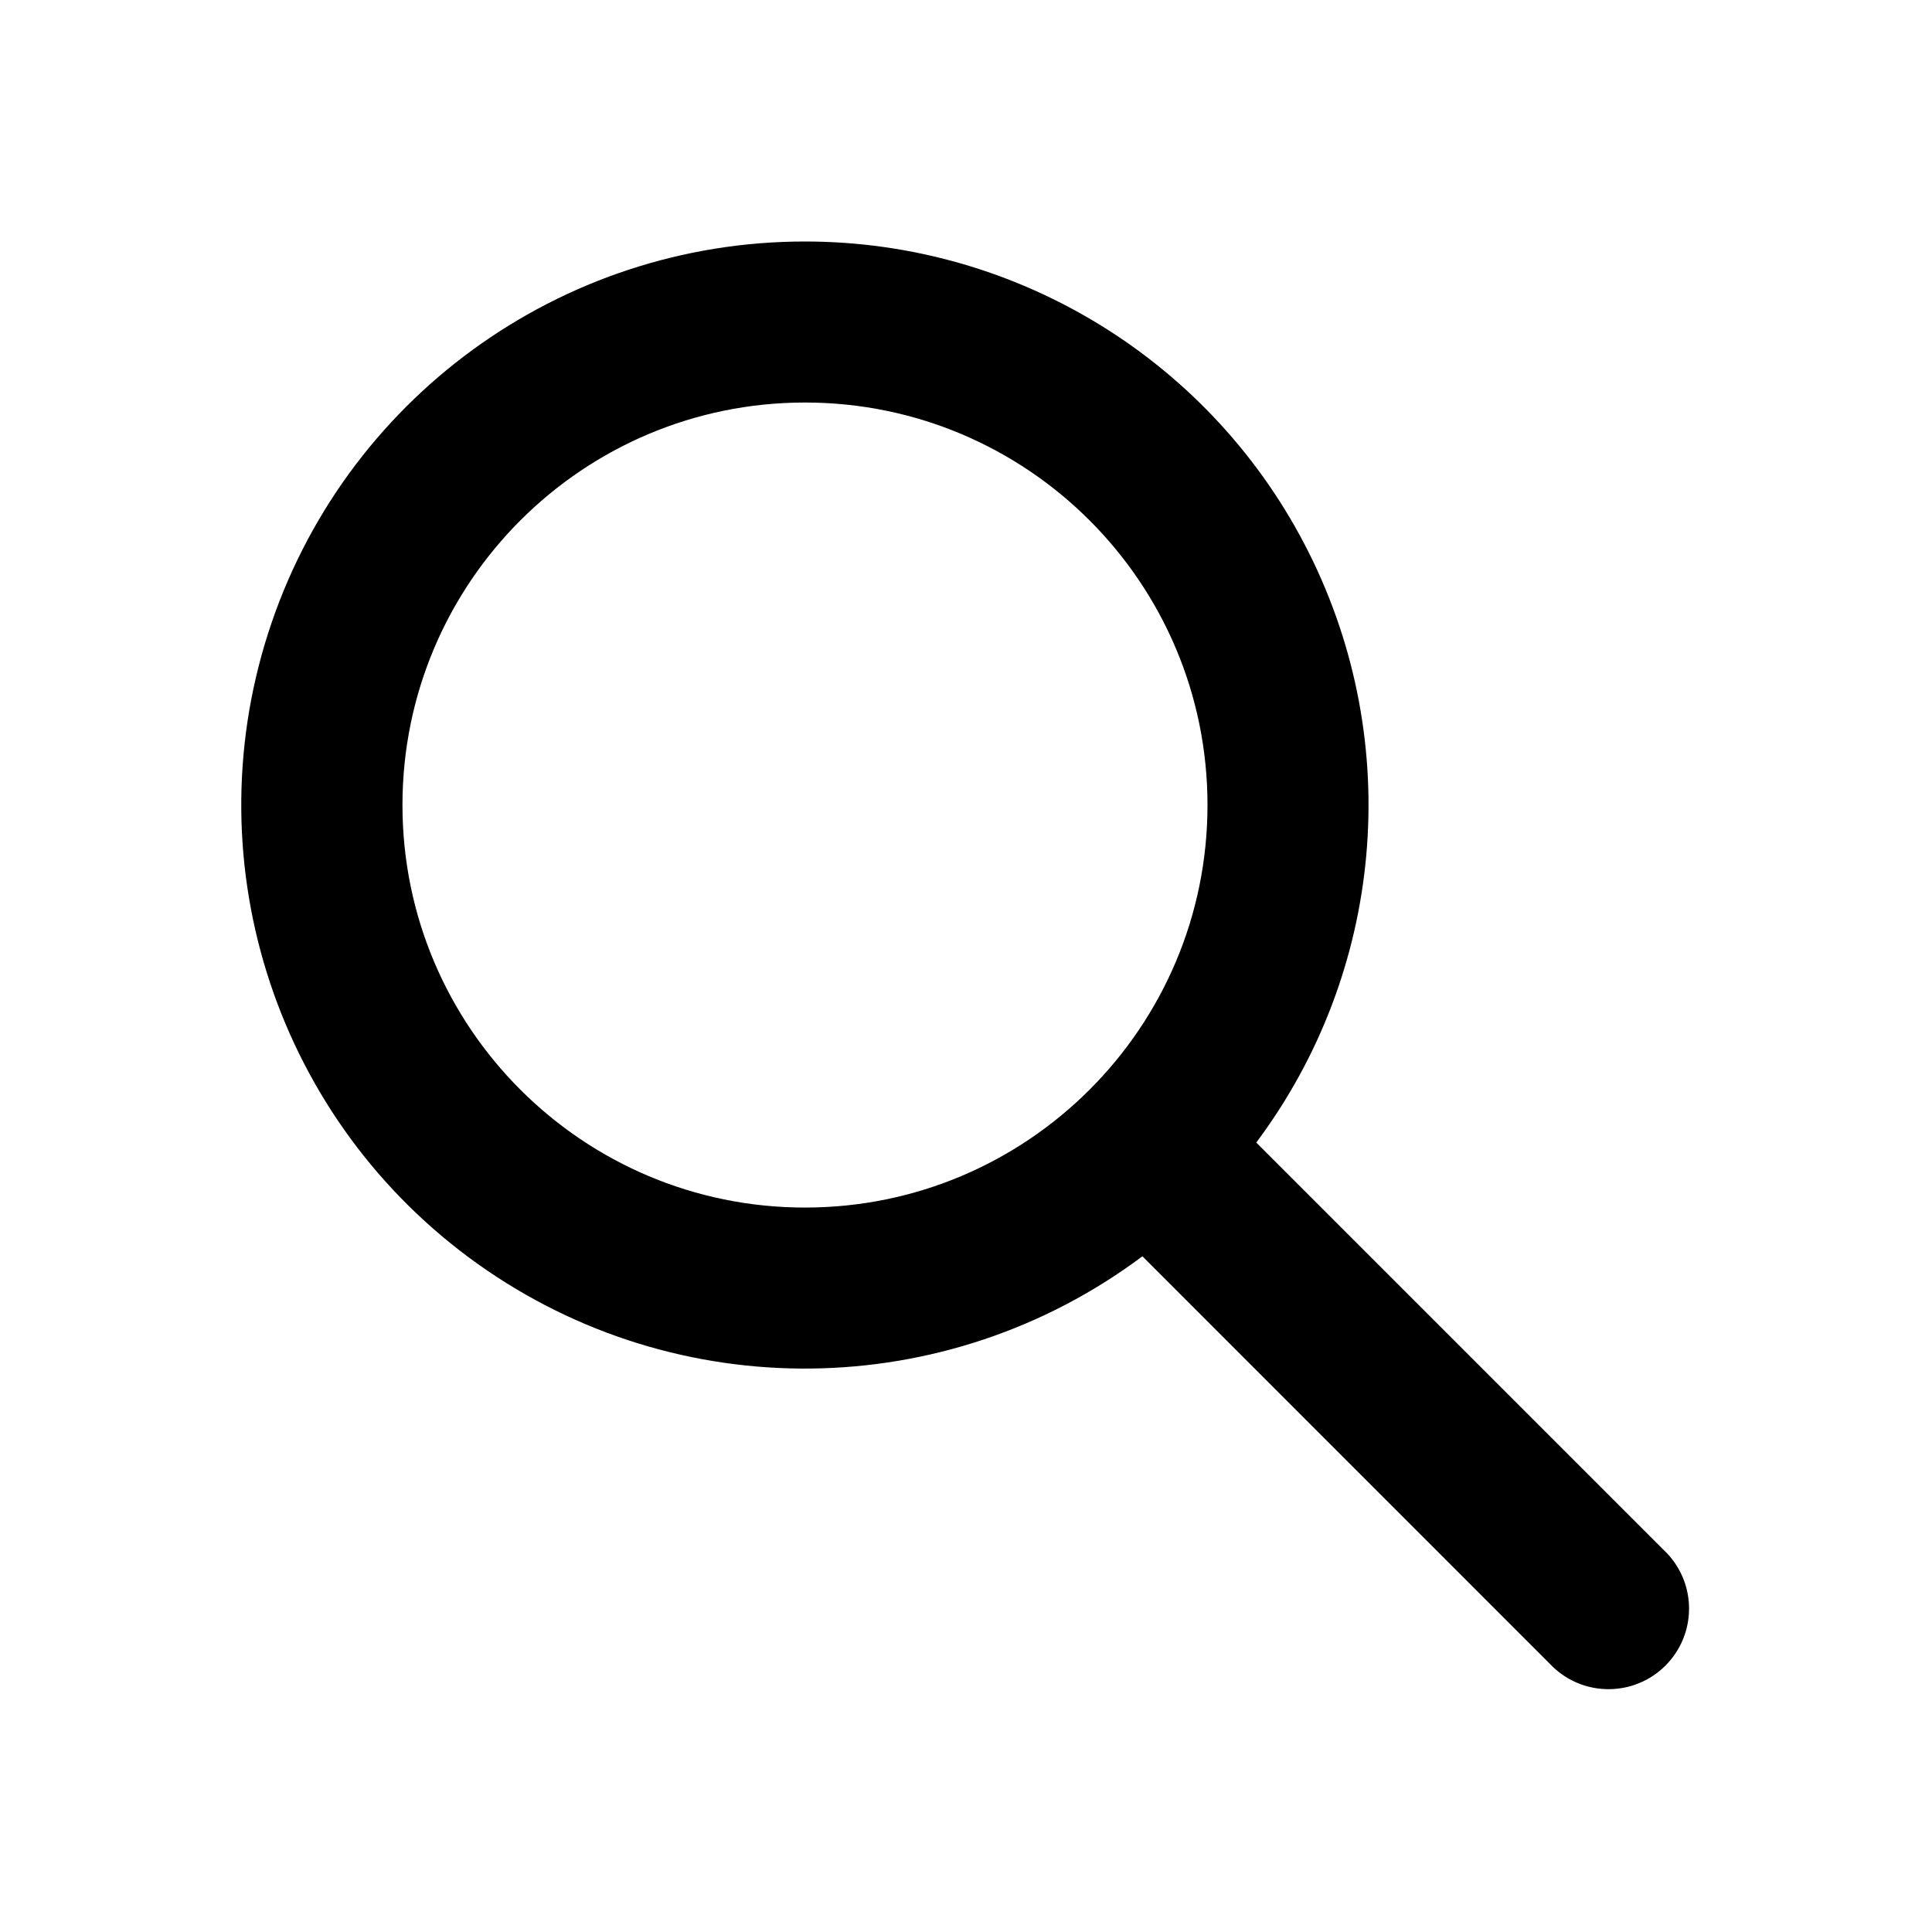
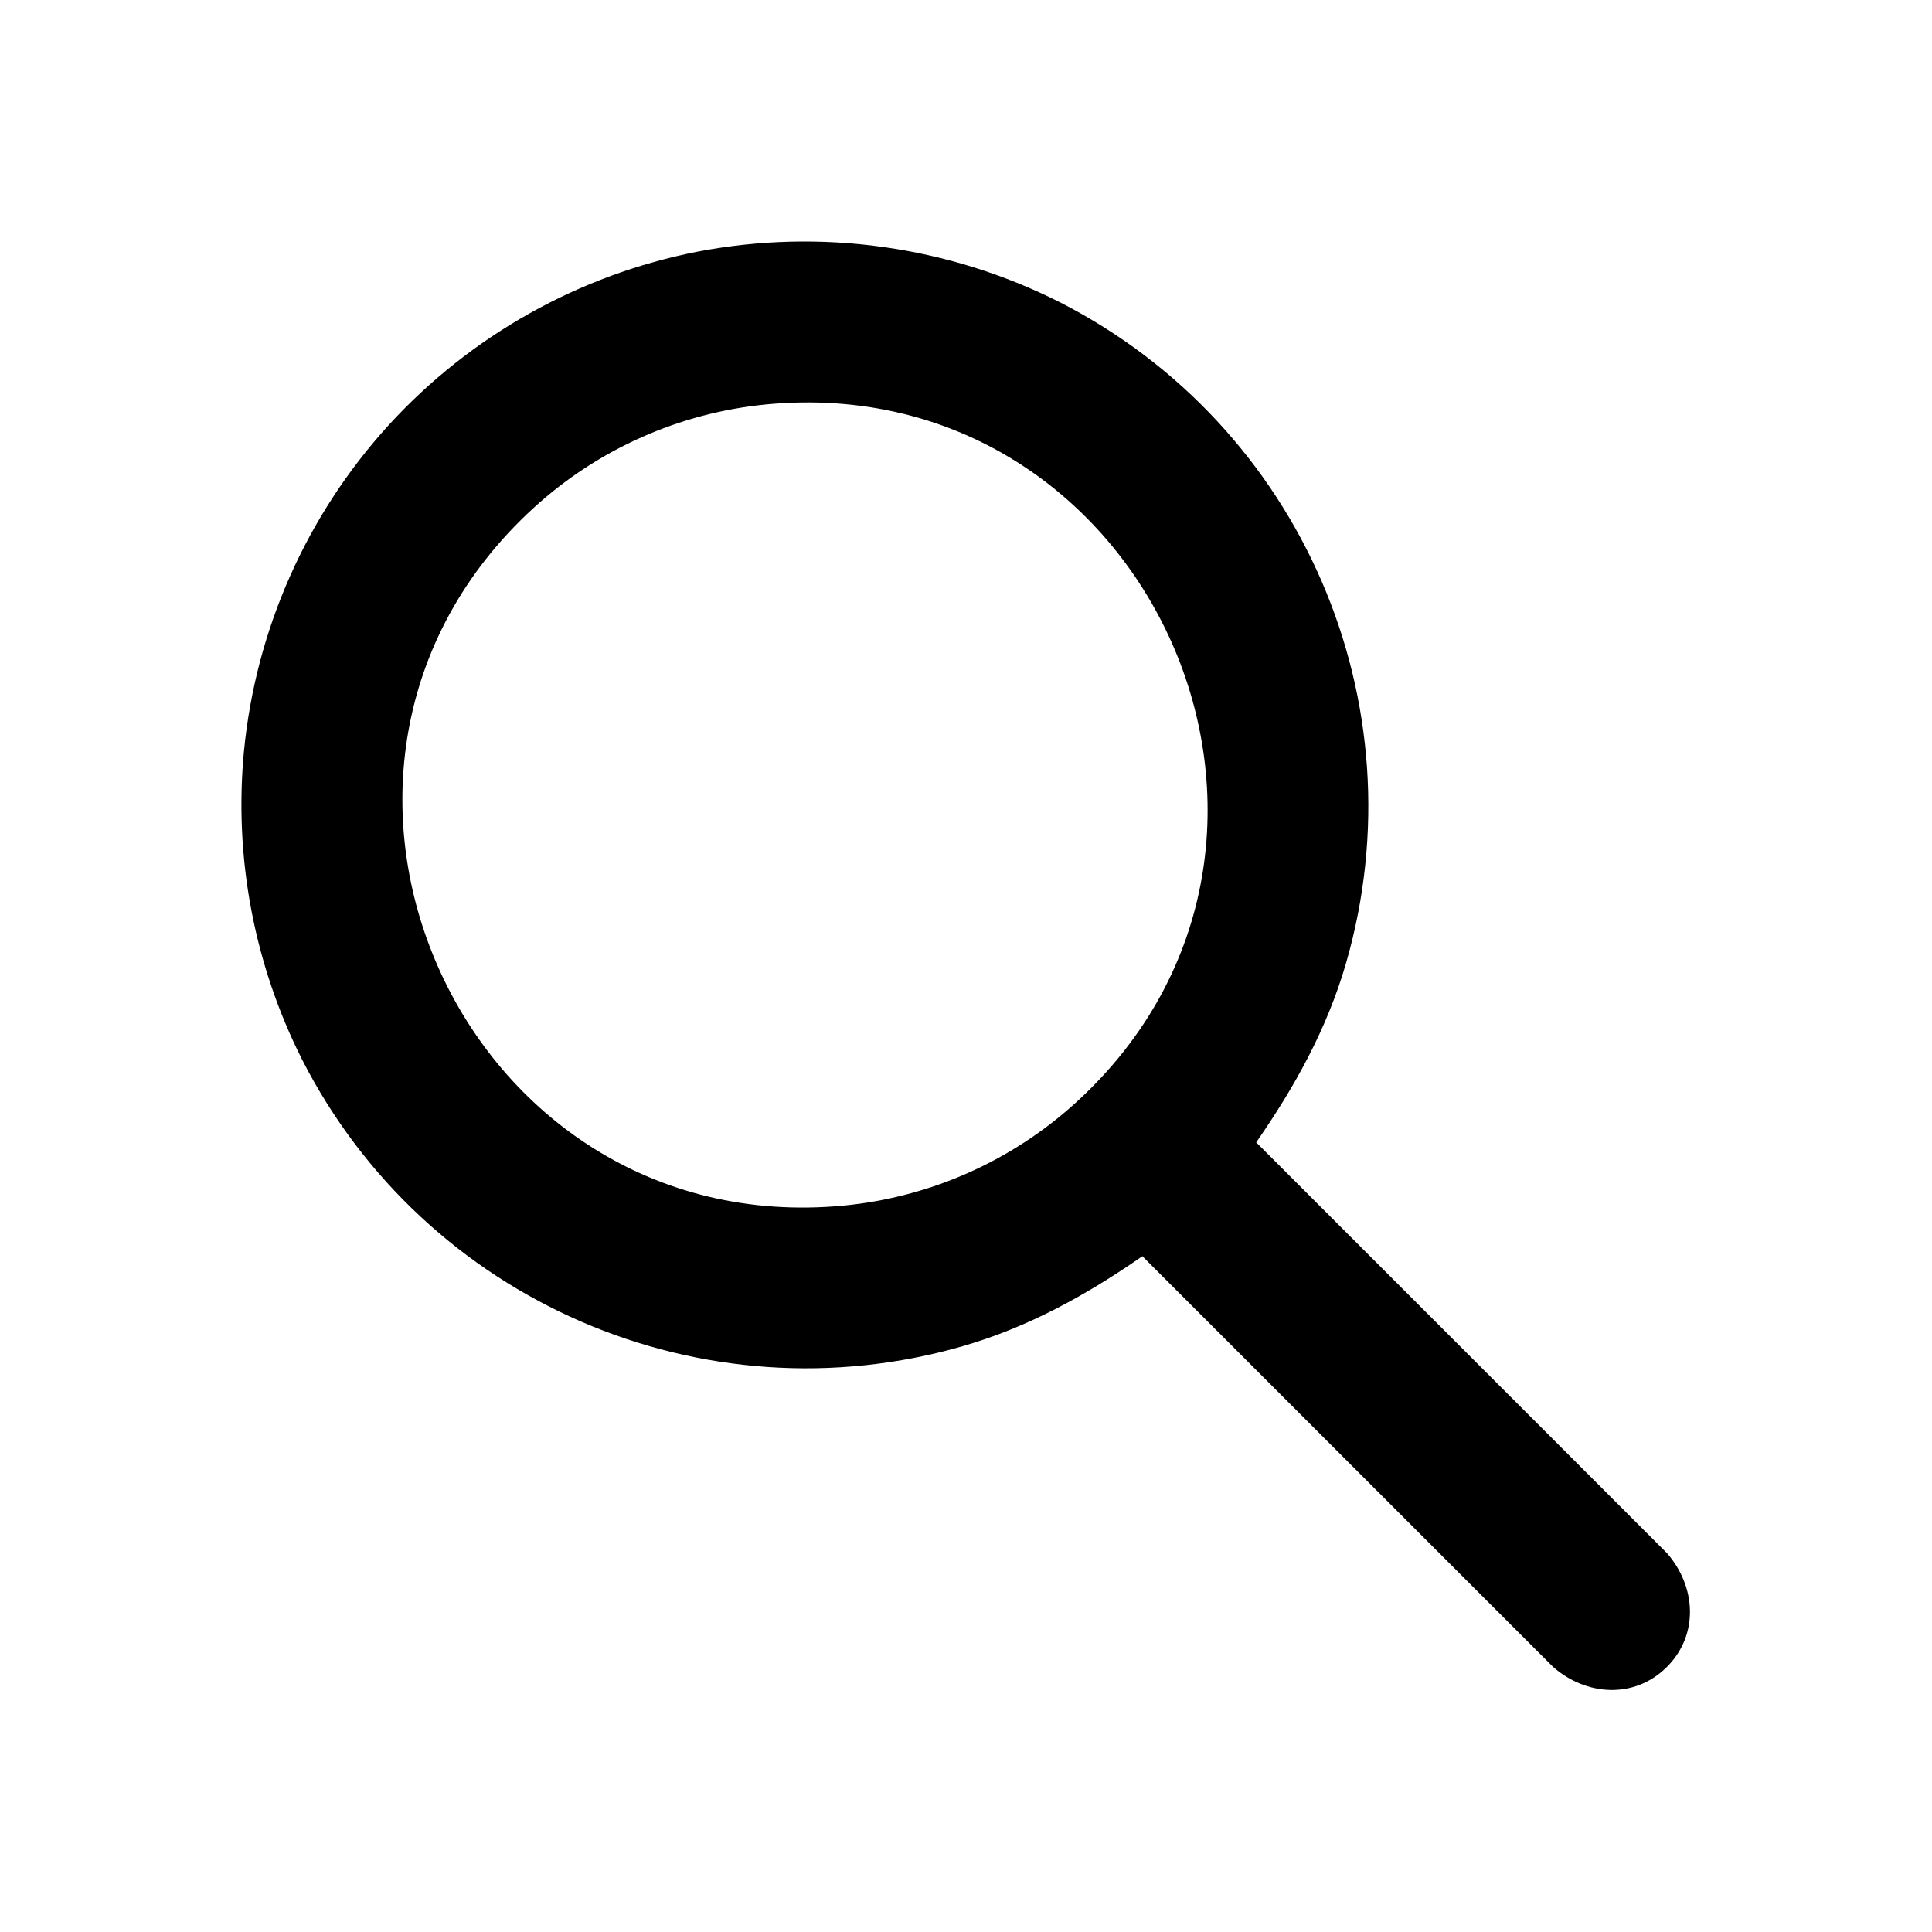
- <svg xmlns="http://www.w3.org/2000/svg" viewBox="0 0 16 16" id="Search-2-Line--Streamline-Mingcute" height="16" width="16">
-   <g fill="none" fill-rule="evenodd">
-     <path d="M16 0v16H0V0h16ZM8.395 15.505l-0.007 0.001 -0.047 0.023 -0.013 0.003 -0.009 -0.003 -0.047 -0.023c-0.007 -0.003 -0.013 -0.001 -0.016 0.003l-0.003 0.007 -0.011 0.285 0.003 0.013 0.007 0.009 0.069 0.049 0.01 0.003 0.008 -0.003 0.069 -0.049 0.008 -0.011 0.003 -0.011 -0.011 -0.285c-0.001 -0.007 -0.006 -0.011 -0.011 -0.012Zm0.177 -0.075 -0.009 0.001 -0.123 0.062 -0.007 0.007 -0.002 0.007 0.012 0.287 0.003 0.008 0.005 0.005 0.134 0.062c0.008 0.003 0.015 0 0.019 -0.005l0.003 -0.009 -0.023 -0.409c-0.002 -0.008 -0.007 -0.013 -0.013 -0.015Zm-0.477 0.001a0.015 0.015 0 0 0 -0.018 0.004l-0.004 0.009 -0.023 0.409c0 0.008 0.005 0.013 0.011 0.016l0.01 -0.001 0.134 -0.062 0.007 -0.005 0.003 -0.007 0.011 -0.287 -0.002 -0.008 -0.007 -0.007 -0.123 -0.061Z" stroke-width="0.667" />
-     <path fill="#000000" d="M3.333 6.667a3.333 3.333 0 1 1 6.667 0 3.333 3.333 0 0 1 -6.667 0Zm3.333 -4.667a4.667 4.667 0 1 0 2.795 8.404l3.4 3.401a0.667 0.667 0 0 0 0.943 -0.943l-3.4 -3.4A4.667 4.667 0 0 0 6.667 2Z" stroke-width="0.667" />
-   </g>
+ <svg xmlns="http://www.w3.org/2000/svg" width="16" height="16" viewBox="0 0 24 24">
+   <path d="M0 0h24v24H0z" fill="none" />
+   <path fill="#000000FF" d="m15.605 14.191 5.102 5.102c.359.409.404 1.01 0 1.414s-1.005.359-1.414 0l-5.102-5.102c-.696.482-1.408.878-2.226 1.116a7.03 7.03 0 0 1-8.213-3.56 7.03 7.03 0 0 1-.721-3.834 7.02 7.02 0 0 1 1.8-4.049 7.03 7.03 0 0 1 3.84-2.153 7.05 7.05 0 0 1 4.49.627 7.03 7.03 0 0 1 3.56 8.213c-.238.818-.634 1.53-1.116 2.226M9.517 5.024a5 5 0 0 0-2.888 1.285c-3.532 3.228-.904 9.121 3.854 8.667a5 5 0 0 0 2.888-1.285c3.532-3.228.904-9.121-3.854-8.667" />
</svg>
